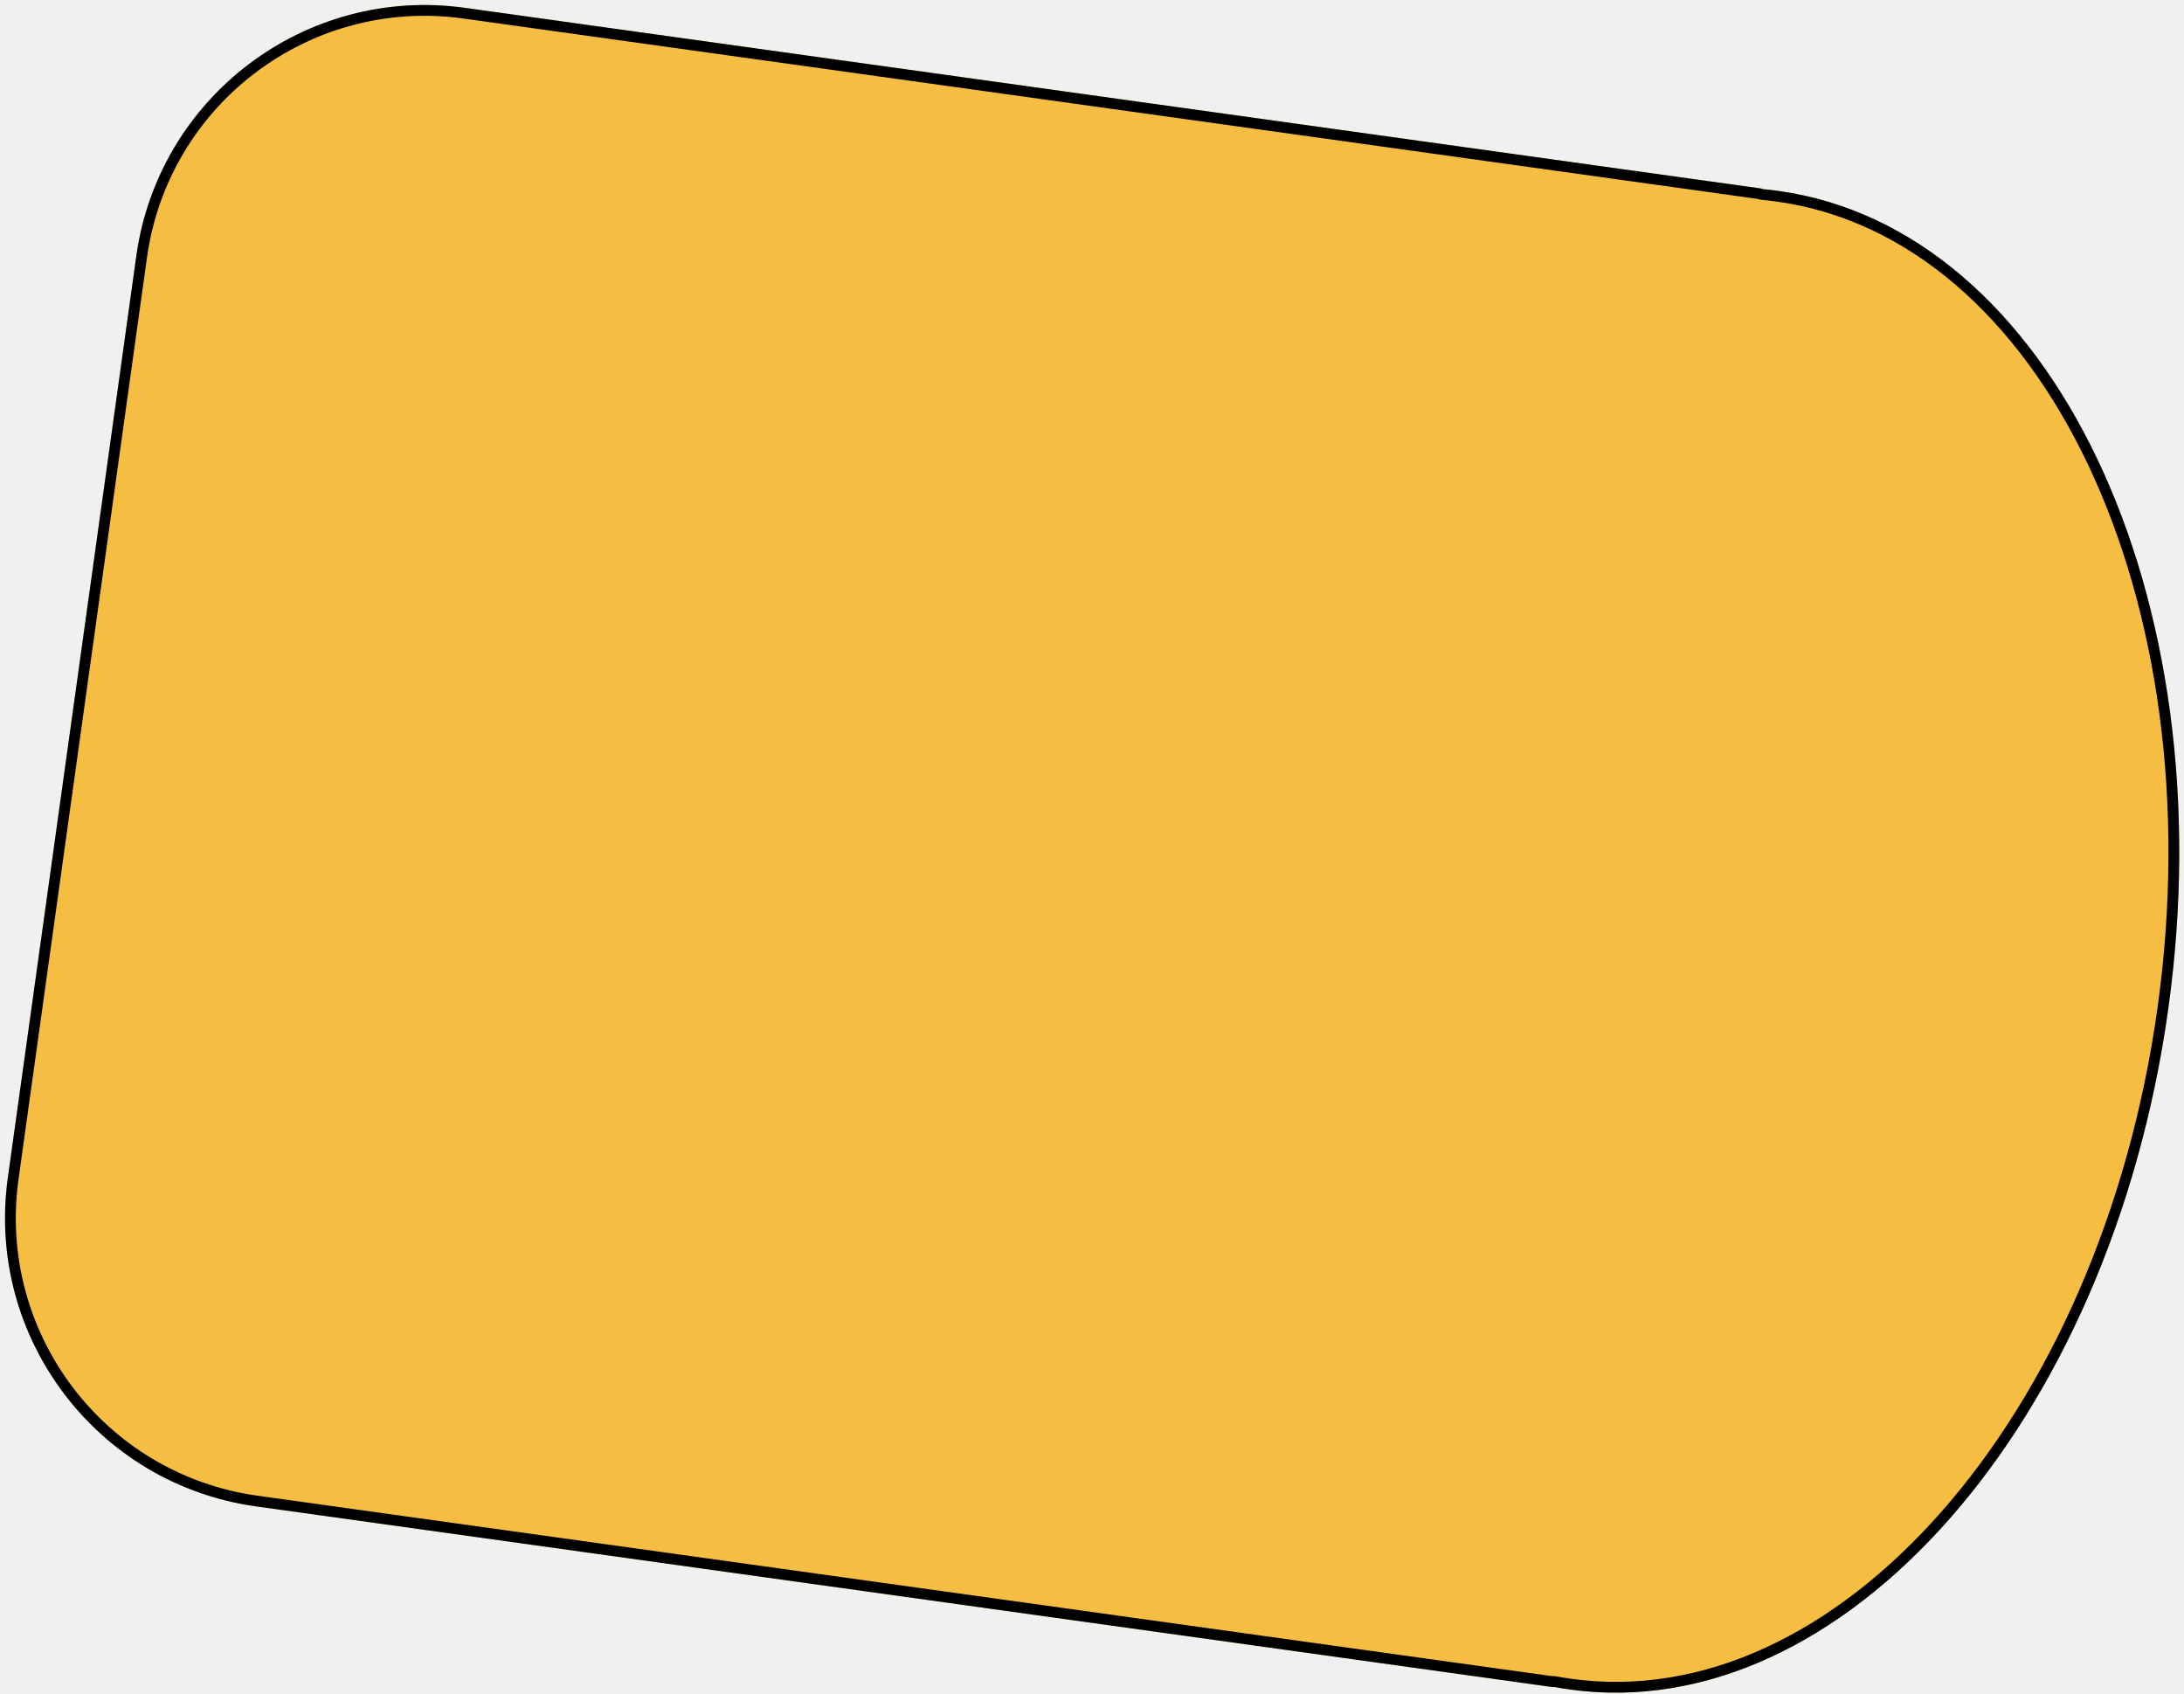
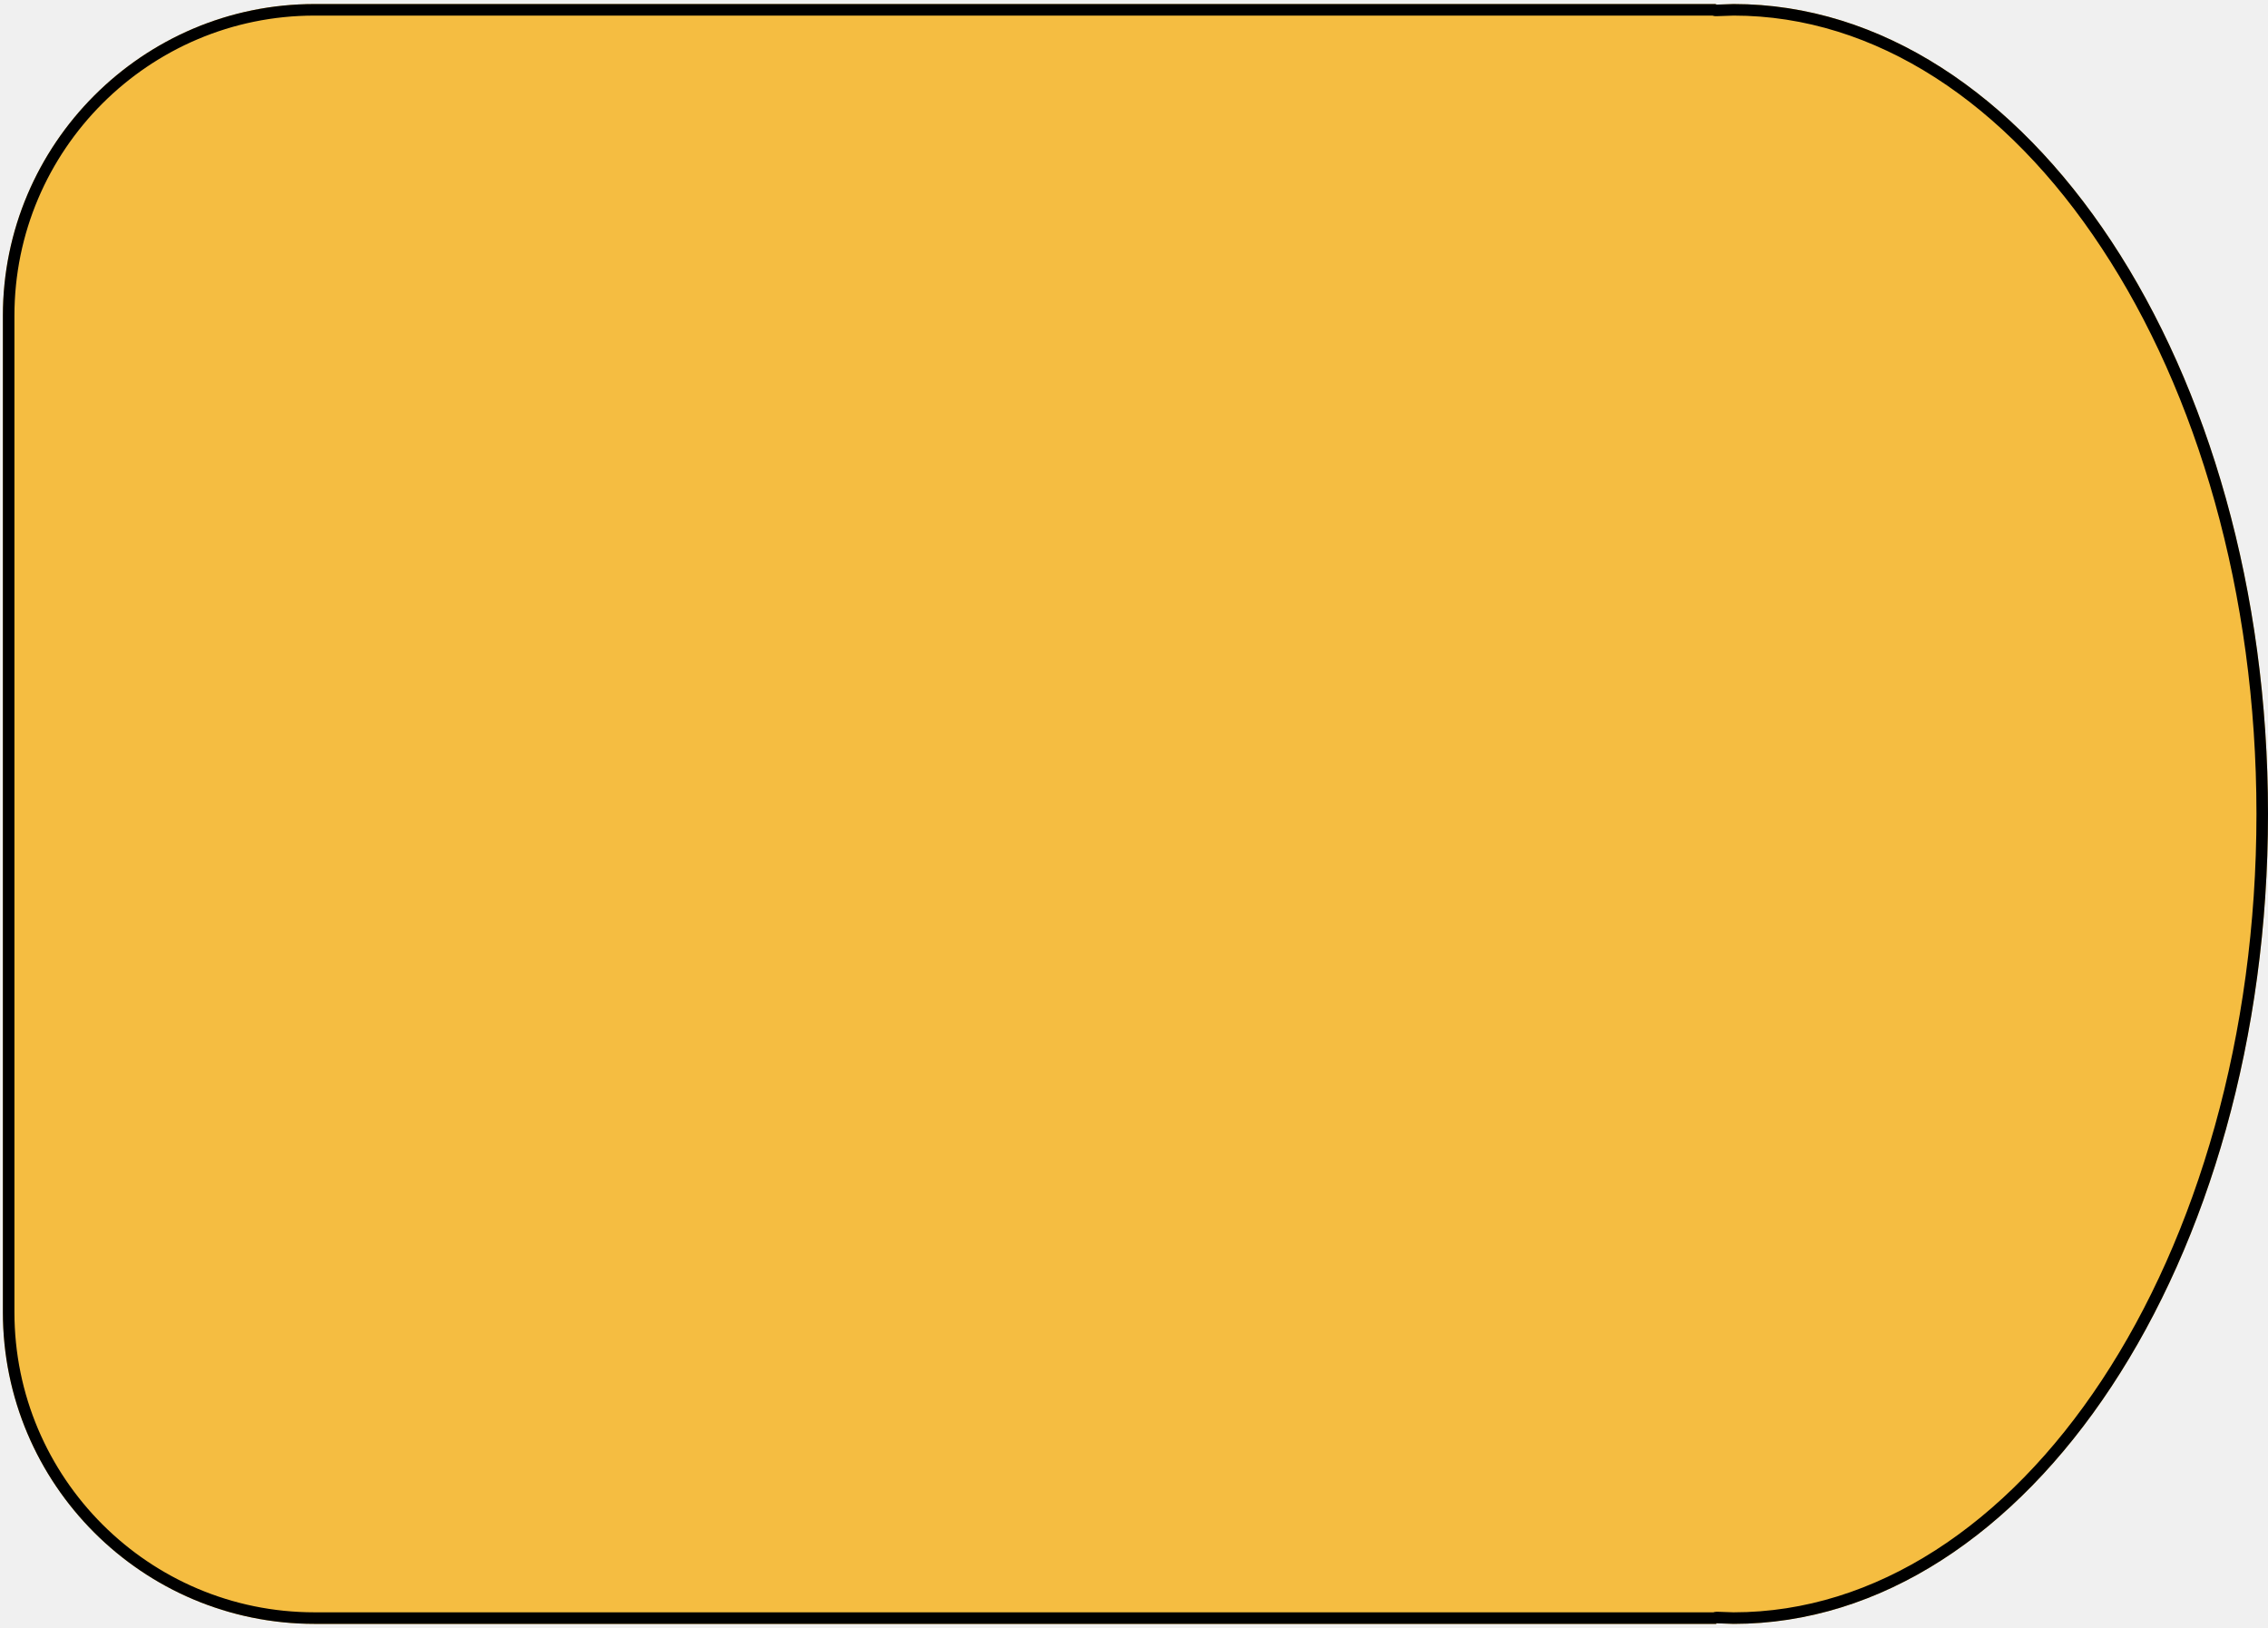
- <svg xmlns="http://www.w3.org/2000/svg" width="405" height="314" viewBox="0 0 405 314" fill="none">
-   <mask id="path-1-inside-1_293_98" fill="white">
-     <path fill-rule="evenodd" clip-rule="evenodd" d="M291.074 313.279C341.685 320.332 391.383 263.846 402.078 187.112C412.772 110.379 380.413 42.456 329.801 35.403C328.803 35.264 327.806 35.149 326.809 35.059C326.788 35.057 326.773 35.039 326.776 35.018C326.779 34.998 326.765 34.98 326.745 34.977L86.211 1.454C56.673 -2.663 29.39 17.945 25.274 47.483L1.454 218.393C-2.662 247.931 17.946 275.213 47.483 279.33L288.018 312.853C288.038 312.856 288.056 312.842 288.059 312.822C288.062 312.801 288.082 312.787 288.102 312.791C289.085 312.977 290.076 313.14 291.074 313.279Z" />
+ <svg xmlns="http://www.w3.org/2000/svg" width="393" height="282" fill="none">
+   <mask id="a" fill="#fff">
+     <path fill-rule="evenodd" clip-rule="evenodd" d="M300.4 281.3c51.1 0 92.6-62.8 92.6-140.3C393 63.5 351.5.7 300.4.7l-3 .1-.1-.1H54.5C24.7.7.5 25 .5 54.7v172.6c0 29.8 24.2 54 54 54h242.9v-.1l3 .1z" />
  </mask>
-   <path fill-rule="evenodd" clip-rule="evenodd" d="M291.074 313.279C341.685 320.332 391.383 263.846 402.078 187.112C412.772 110.379 380.413 42.456 329.801 35.403C328.803 35.264 327.806 35.149 326.809 35.059C326.788 35.057 326.773 35.039 326.776 35.018C326.779 34.998 326.765 34.98 326.745 34.977L86.211 1.454C56.673 -2.663 29.39 17.945 25.274 47.483L1.454 218.393C-2.662 247.931 17.946 275.213 47.483 279.33L288.018 312.853C288.038 312.856 288.056 312.842 288.059 312.822C288.062 312.801 288.082 312.787 288.102 312.791C289.085 312.977 290.076 313.14 291.074 313.279Z" fill="#F5BD41" />
-   <path d="M288.102 312.791L287.73 314.756L288.102 312.791ZM326.809 35.059L326.629 37.051L326.809 35.059ZM400.097 186.836C394.796 224.871 379.838 257.796 360.043 280.295C340.236 302.807 315.777 314.702 291.35 311.298L290.798 315.26C316.982 318.909 342.678 306.087 363.046 282.937C383.427 259.772 398.665 226.088 404.058 187.389L400.097 186.836ZM329.525 37.384C353.952 40.788 374.227 58.917 387.123 85.988C400.012 113.041 405.398 148.802 400.097 186.836L404.058 187.389C409.452 148.69 404.005 112.122 390.735 84.267C377.472 56.43 356.261 37.071 330.077 33.422L329.525 37.384ZM326.629 37.051C327.594 37.138 328.559 37.249 329.525 37.384L330.077 33.422C329.047 33.278 328.018 33.16 326.989 33.067L326.629 37.051ZM85.934 3.435L326.469 36.958L327.021 32.996L86.487 -0.527L85.934 3.435ZM3.435 218.669L27.255 47.759L23.293 47.207L-0.527 218.117L3.435 218.669ZM288.294 310.872L47.76 277.349L47.207 281.311L287.742 314.834L288.294 310.872ZM291.35 311.298C290.384 311.163 289.425 311.006 288.474 310.826L287.73 314.756C288.745 314.948 289.768 315.116 290.798 315.26L291.35 311.298ZM290.04 313.098C289.885 314.21 288.832 314.964 287.73 314.756L288.474 310.826C287.331 310.61 286.239 311.393 286.078 312.546L290.04 313.098ZM287.742 314.834C288.856 314.989 289.885 314.212 290.04 313.098L286.078 312.546C286.228 311.472 287.22 310.722 288.294 310.872L287.742 314.834ZM-0.527 218.117C-4.796 248.749 16.576 277.042 47.207 281.311L47.76 277.349C19.316 273.385 -0.529 247.113 3.435 218.669L-0.527 218.117ZM86.487 -0.527C55.855 -4.796 27.562 16.575 23.293 47.207L27.255 47.759C31.219 19.315 57.491 -0.529 85.934 3.435L86.487 -0.527ZM328.757 35.294C328.912 34.18 328.135 33.151 327.021 32.996L326.469 36.958C325.395 36.808 324.646 35.816 324.795 34.742L328.757 35.294ZM326.989 33.067C328.105 33.168 328.912 34.182 328.757 35.294L324.795 34.742C324.635 35.895 325.471 36.947 326.629 37.051L326.989 33.067Z" fill="black" mask="url(#path-1-inside-1_293_98)" />
+   <path fill-rule="evenodd" clip-rule="evenodd" d="M300.4 281.3c51.1 0 92.6-62.8 92.6-140.3C393 63.5 351.5.7 300.4.7l-3 .1-.1-.1H54.5C24.7.7.5 25 .5 54.7v172.6c0 29.8 24.2 54 54 54h242.9v-.1l3 .1z" fill="#F5BD41" />
+   <path d="M297.4 281.2l-.1 2 .1-2zm0-280.4l.1 2-.1-2zM391 141c0 38.4-10.3 73.1-26.8 98.1s-39.2 40.2-63.8 40.2v4c26.5 0 50.1-16.3 67.1-42 17-25.7 27.5-61.2 27.5-100.3h-4zM300.4 2.7c24.6 0 47.3 15.2 63.8 40.3 16.5 25 26.8 59.6 26.8 98h4c0-39-10.5-74.5-27.5-100.3-17-25.7-40.6-42-67.1-42v4zm-2.9.1l2.9-.1v-4l-3.1.1.2 4zm-243-.1h242.8v-4H54.5v4zm-52 224.6V54.7h-4v172.6h4zm294.8 52H54.5v4h242.8v-4zm3.1 0l-2.9-.1-.2 4 3.1.1v-4zm-1 2c0 1.1-1 2-2.1 1.9l.2-4c-1.1 0-2.1.9-2.1 2.1h4zm-2.1 2c1.2 0 2.1-.9 2.1-2h-4c0-1.1.9-2 1.9-2v4zm-298.8-56c0 30.9 25.1 56 56 56v-4c-28.7 0-52-23.3-52-52h-4zm56-228.6c-30.9 0-56 25.1-56 56h4c0-28.7 23.3-52 52-52v-4zM299.4.8c0-1.1-.9-2.1-2.1-2.1v4c-1 0-1.9-.8-1.9-1.9h4zm-2.1-2c1.1 0 2.1.9 2.1 2h-4c0 1.2 1 2.1 2.1 2l-.2-4z" fill="#000" mask="url(#a)" />
</svg>
